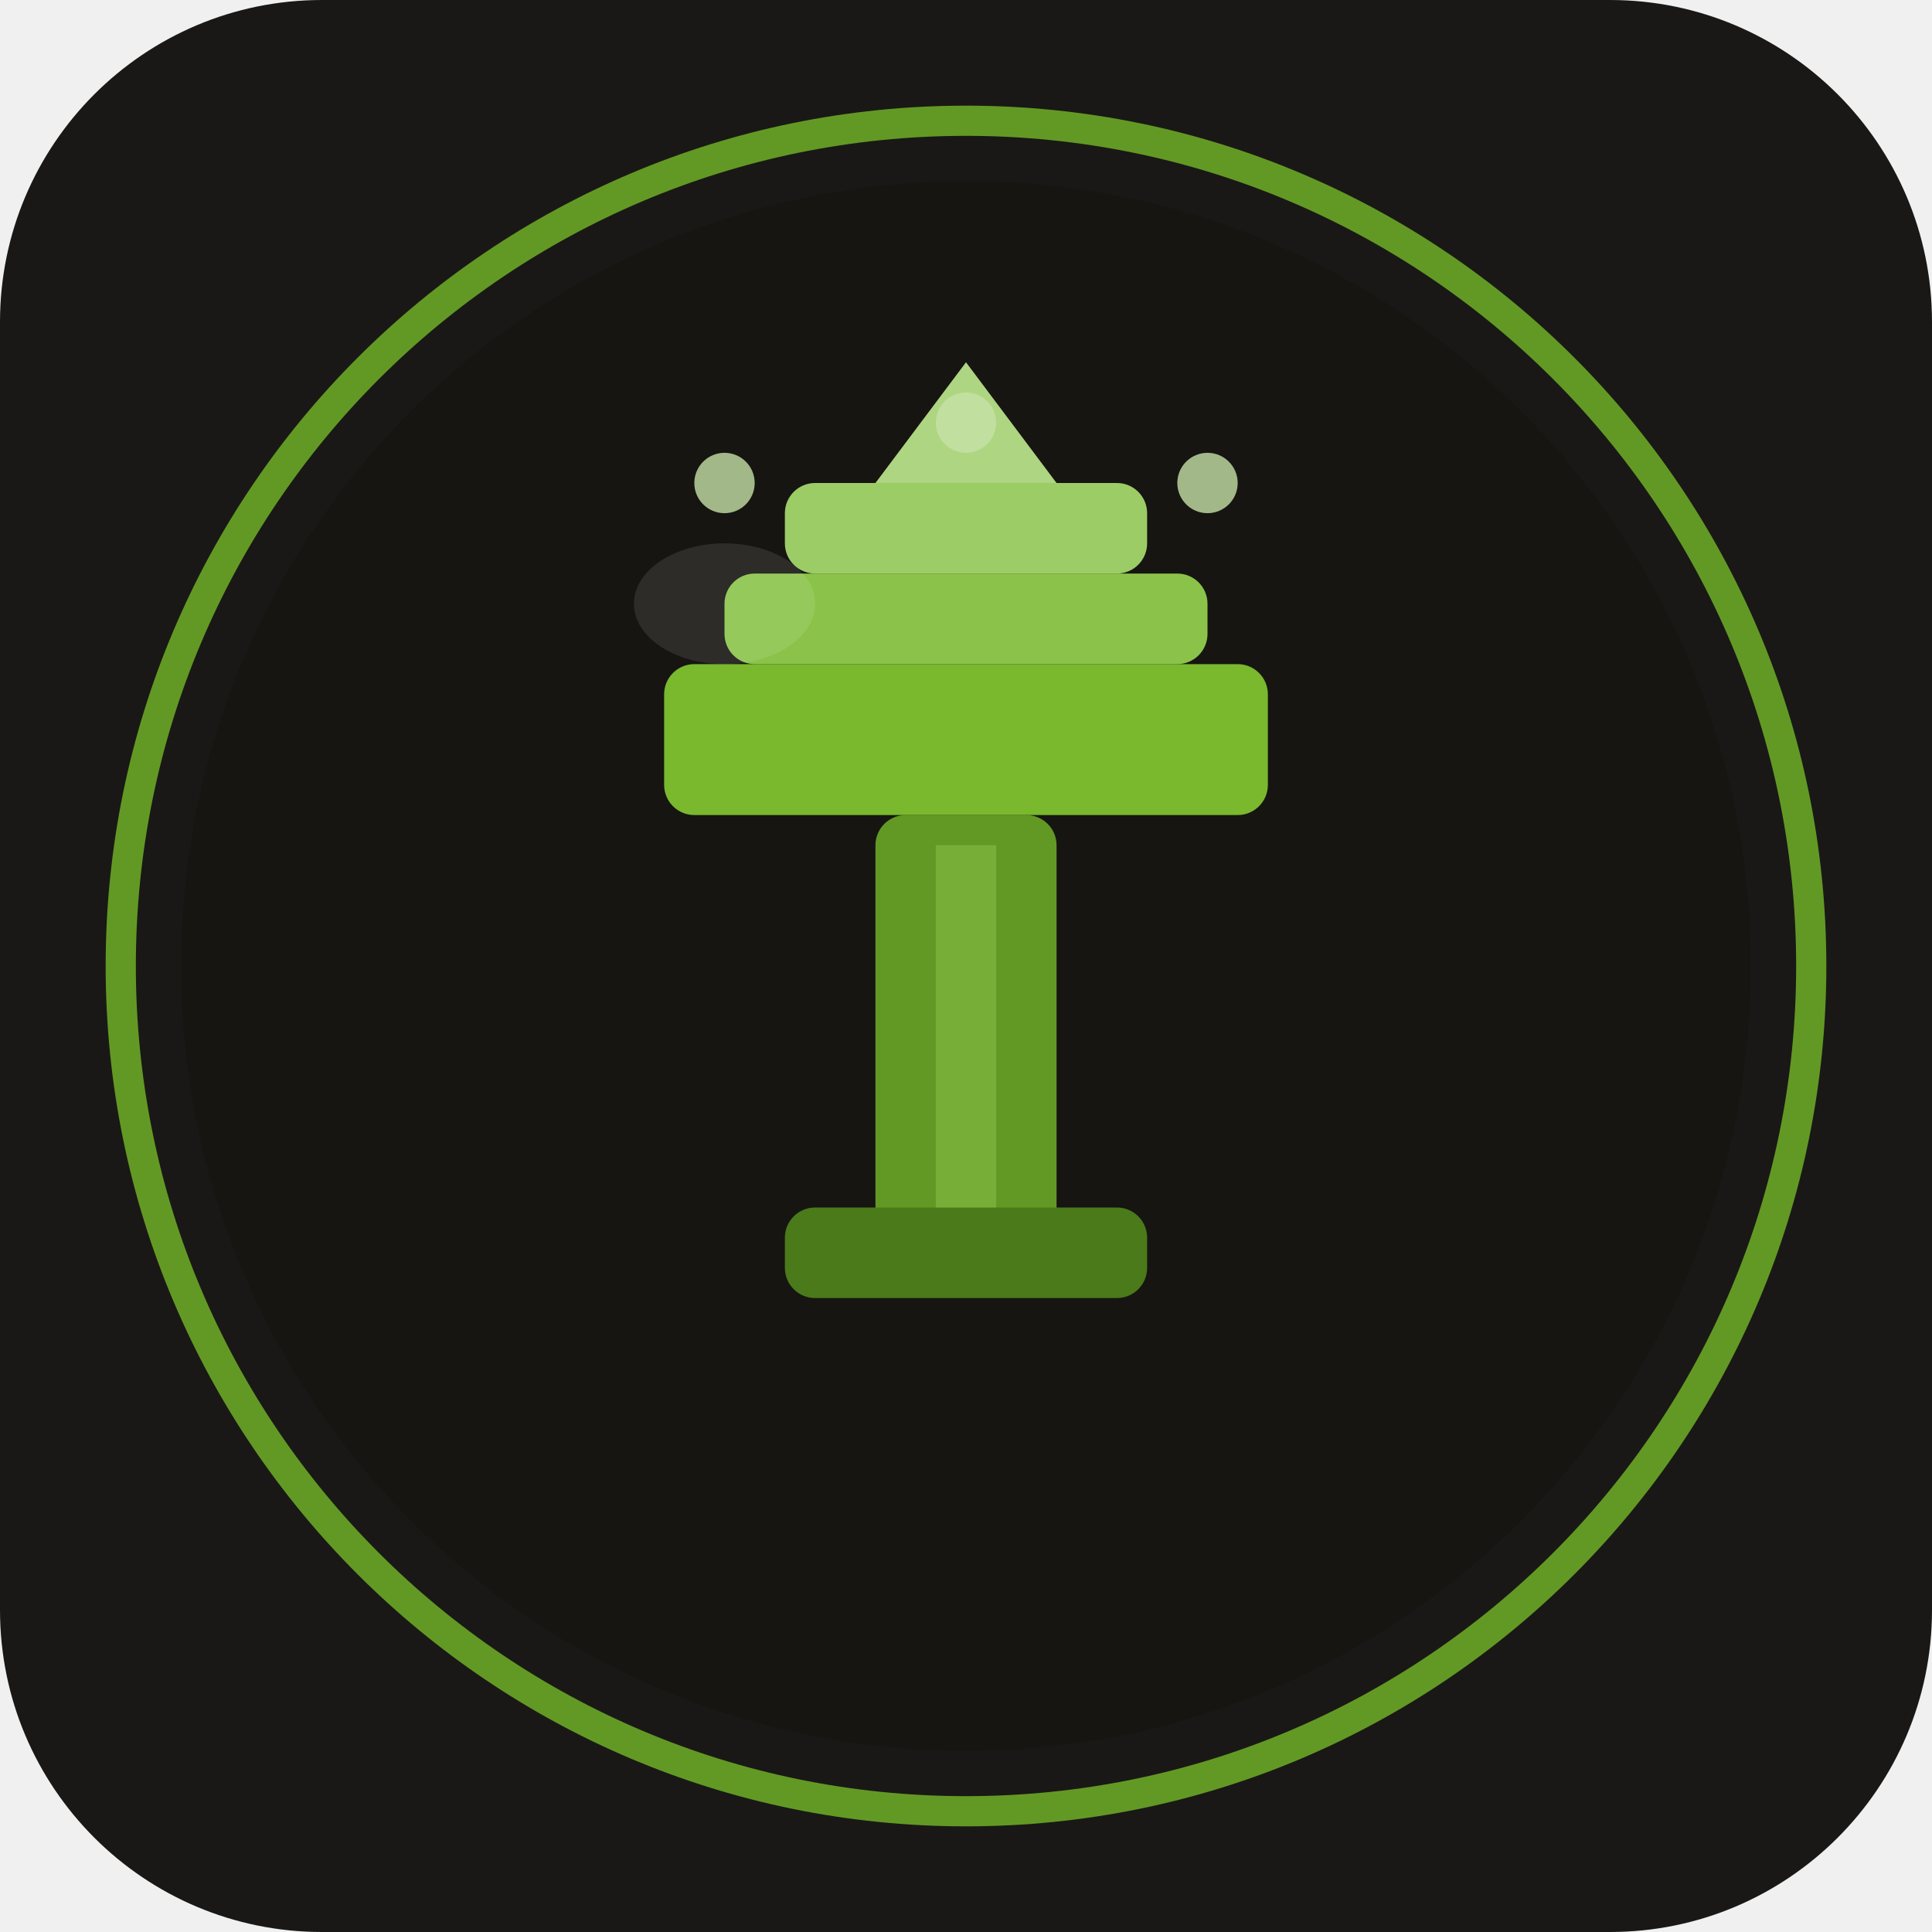
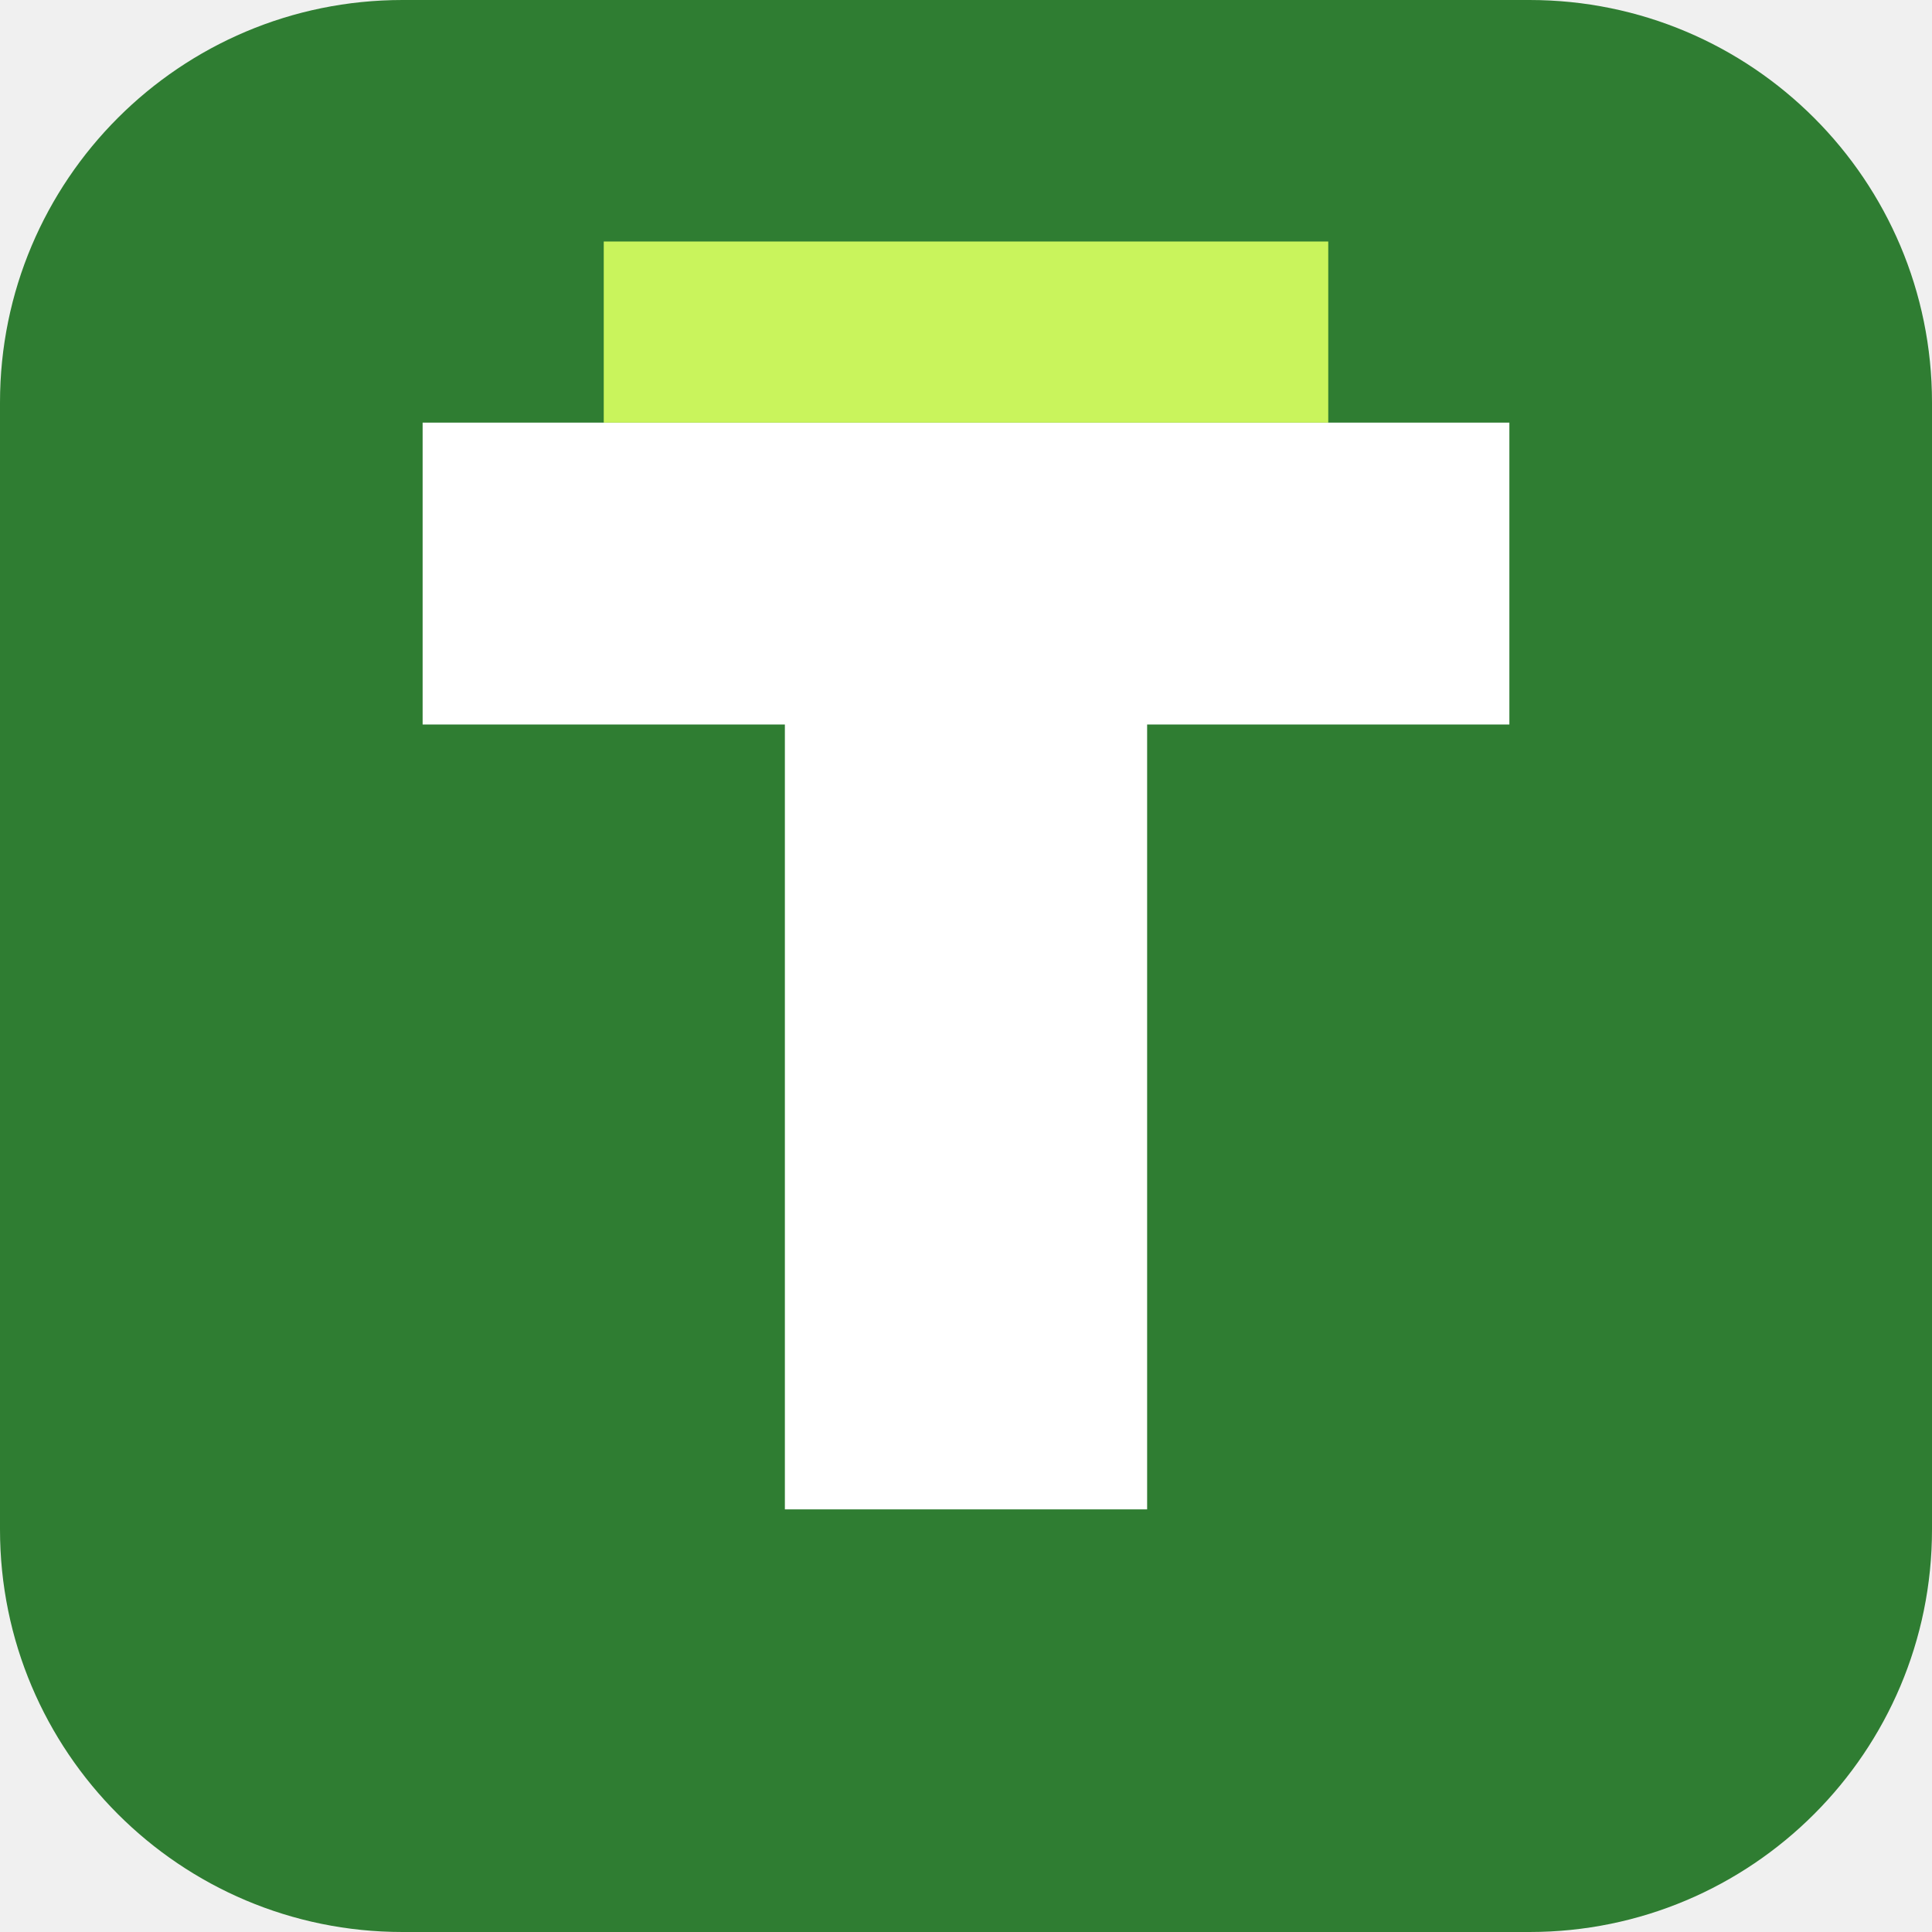
<svg xmlns="http://www.w3.org/2000/svg" viewBox="0 0 192 192" width="192" height="192">
-   <rect width="192" height="192" rx="32" fill="#1a1816" />
-   <circle cx="96" cy="96" r="84" fill="none" stroke="#629924" stroke-width="3" />
-   <circle cx="96" cy="96" r="78" fill="#161512" />
-   <g transform="translate(96, 96) scale(3)" fill="#629924">
-     <rect x="-10" y="-10" width="20" height="5" rx="1" fill="#7ab82e" />
-     <rect x="-8" y="-13" width="16" height="3" rx="1" fill="#8bc34a" />
-     <rect x="-6" y="-16" width="12" height="3" rx="1" fill="#9ccc65" />
-     <polygon points="-3,-16 0,-20 3,-16" fill="#aed581" />
-     <rect x="-3" y="-5" width="6" height="14" rx="1" fill="#629924" />
-     <rect x="-6" y="8" width="12" height="3" rx="1" fill="#4a7a1a" />
-     <rect x="-1" y="-4" width="2" height="12" fill="#8bc34a" opacity="0.5" />
-   </g>
-   <circle cx="72" cy="48" r="3" fill="#c5e1a5" opacity="0.8" />
-   <circle cx="96" cy="42" r="3" fill="#c5e1a5" opacity="0.8" />
-   <circle cx="120" cy="48" r="3" fill="#c5e1a5" opacity="0.8" />
-   <ellipse cx="72" cy="60" rx="9" ry="6" fill="white" opacity="0.1" />
+   <rect width="192" height="192" rx="40" fill="#2f7d32" />
+   <path fill="#ffffff" d="M42 42h108v30h-36v78H78V72H42z" />
+   <path fill="#c9f45c" d="M60 24h72v18H60z" />
</svg>
